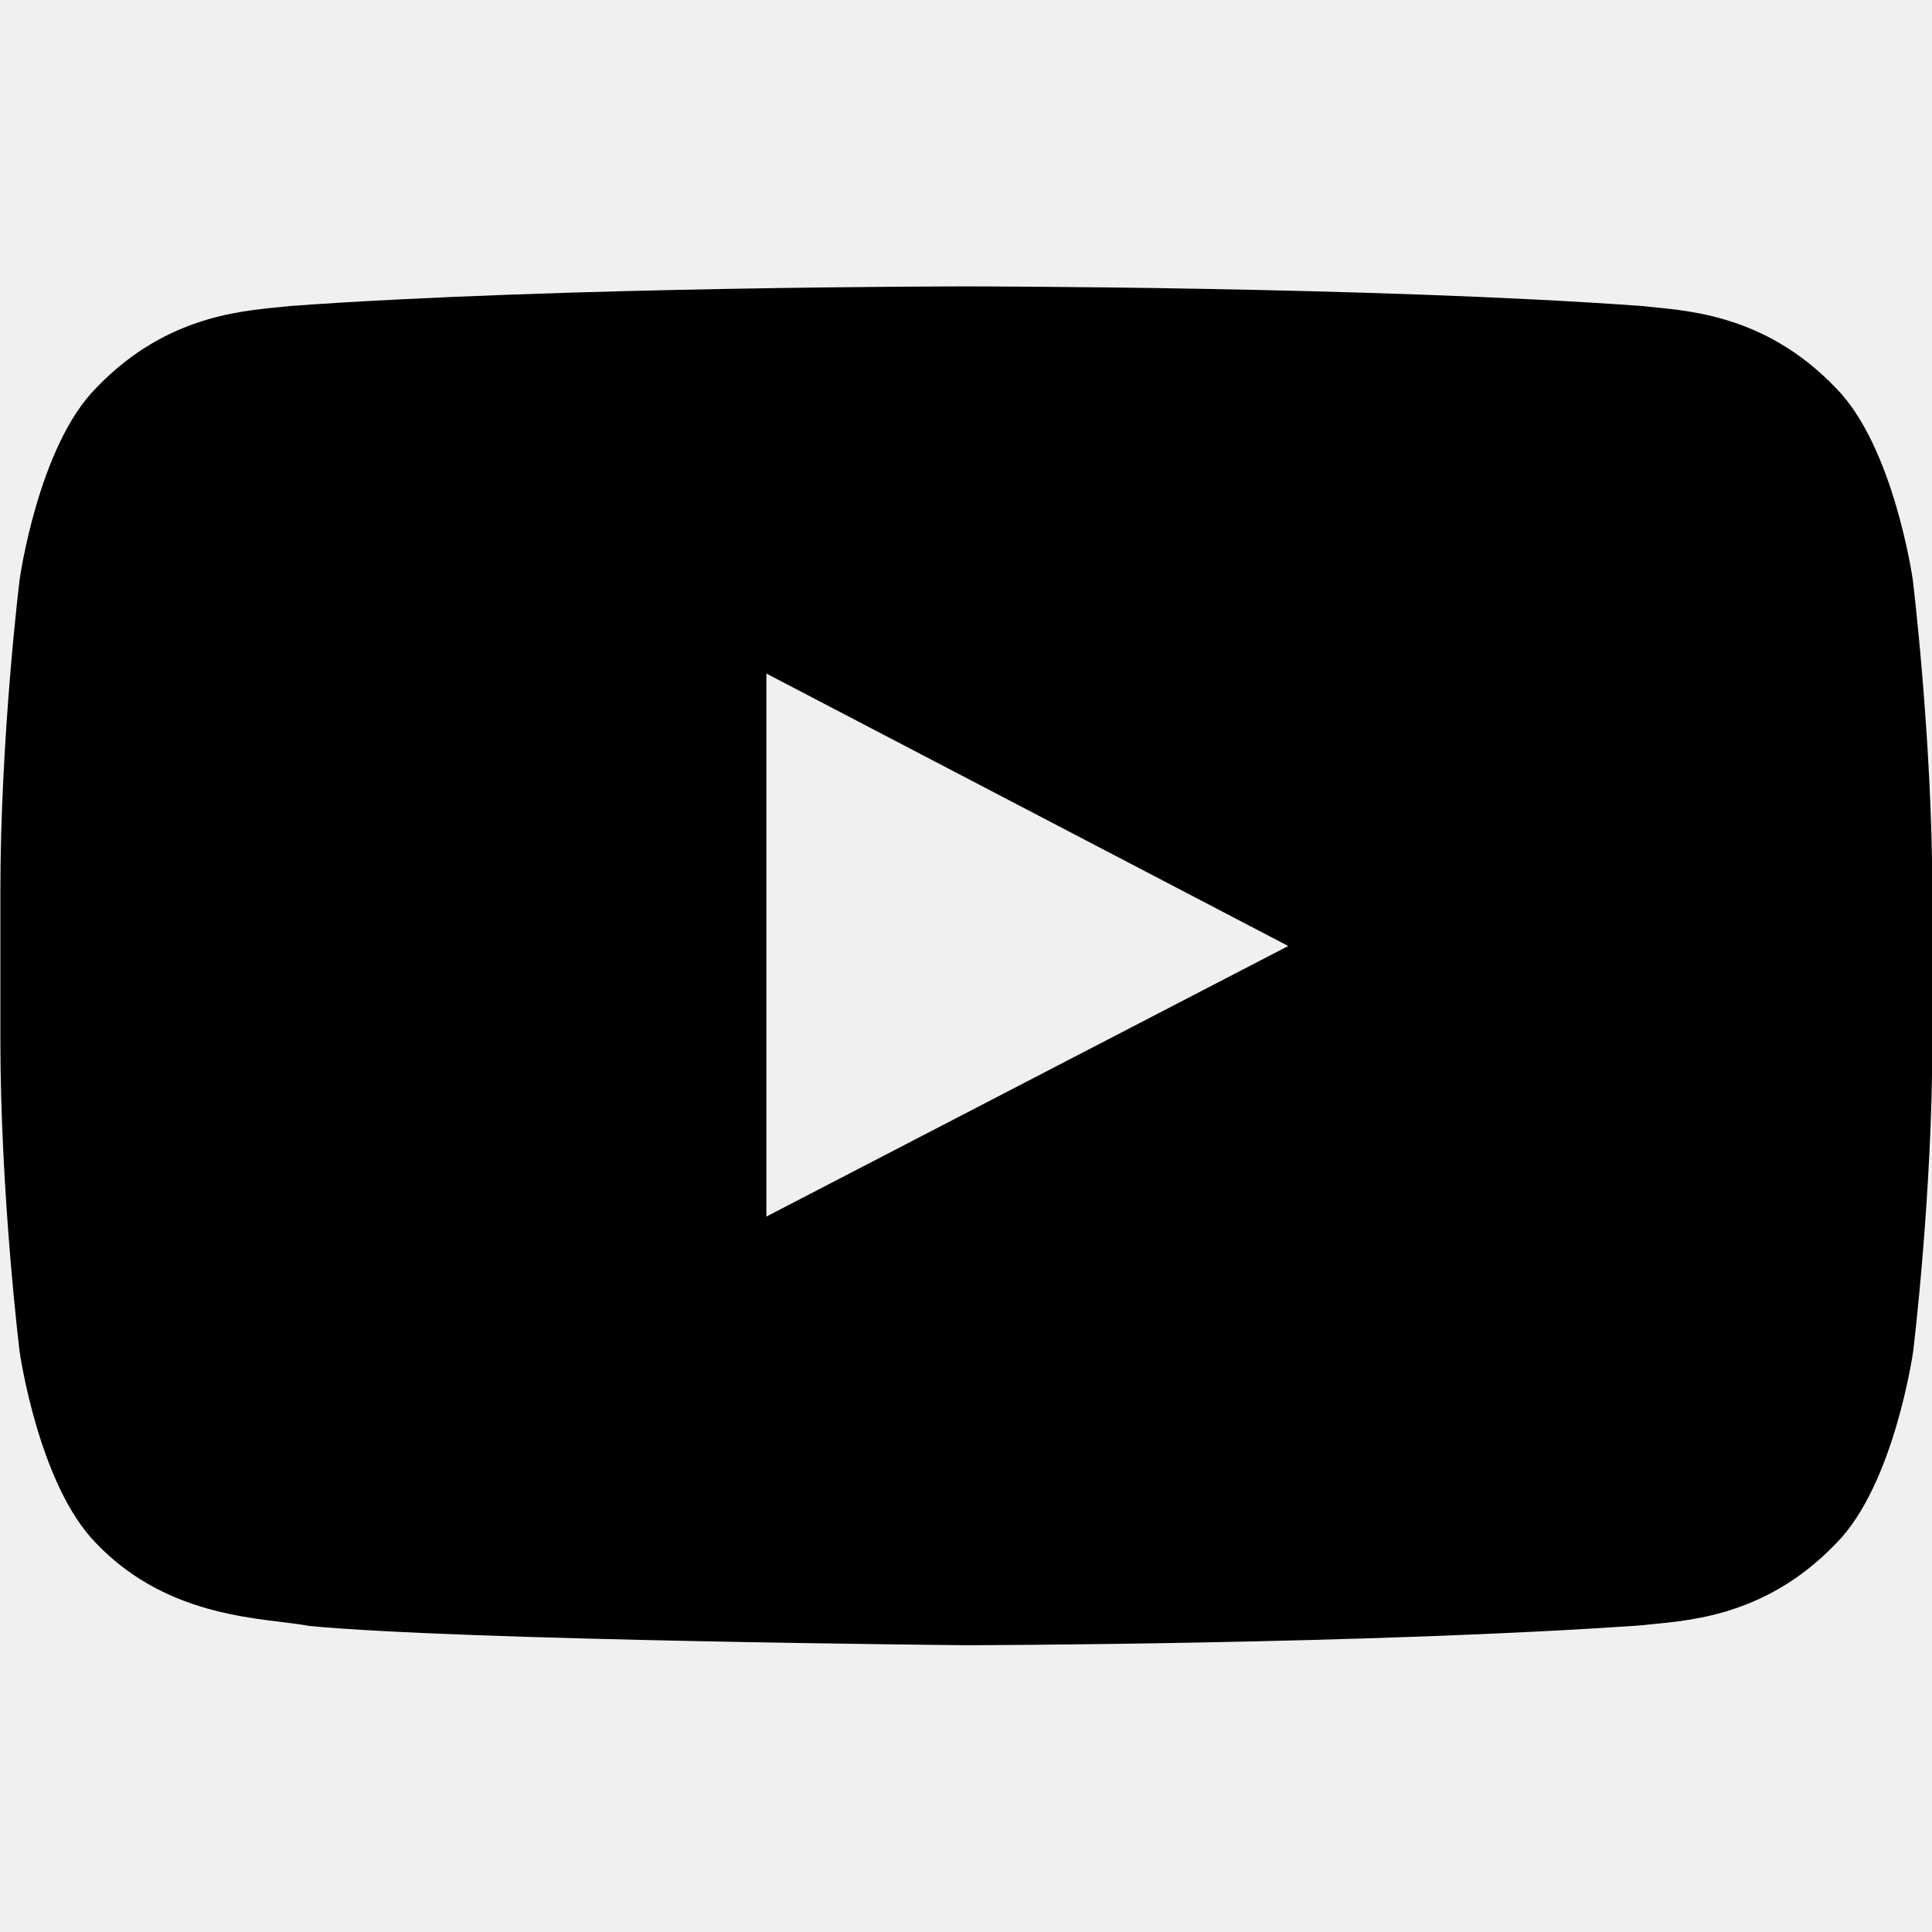
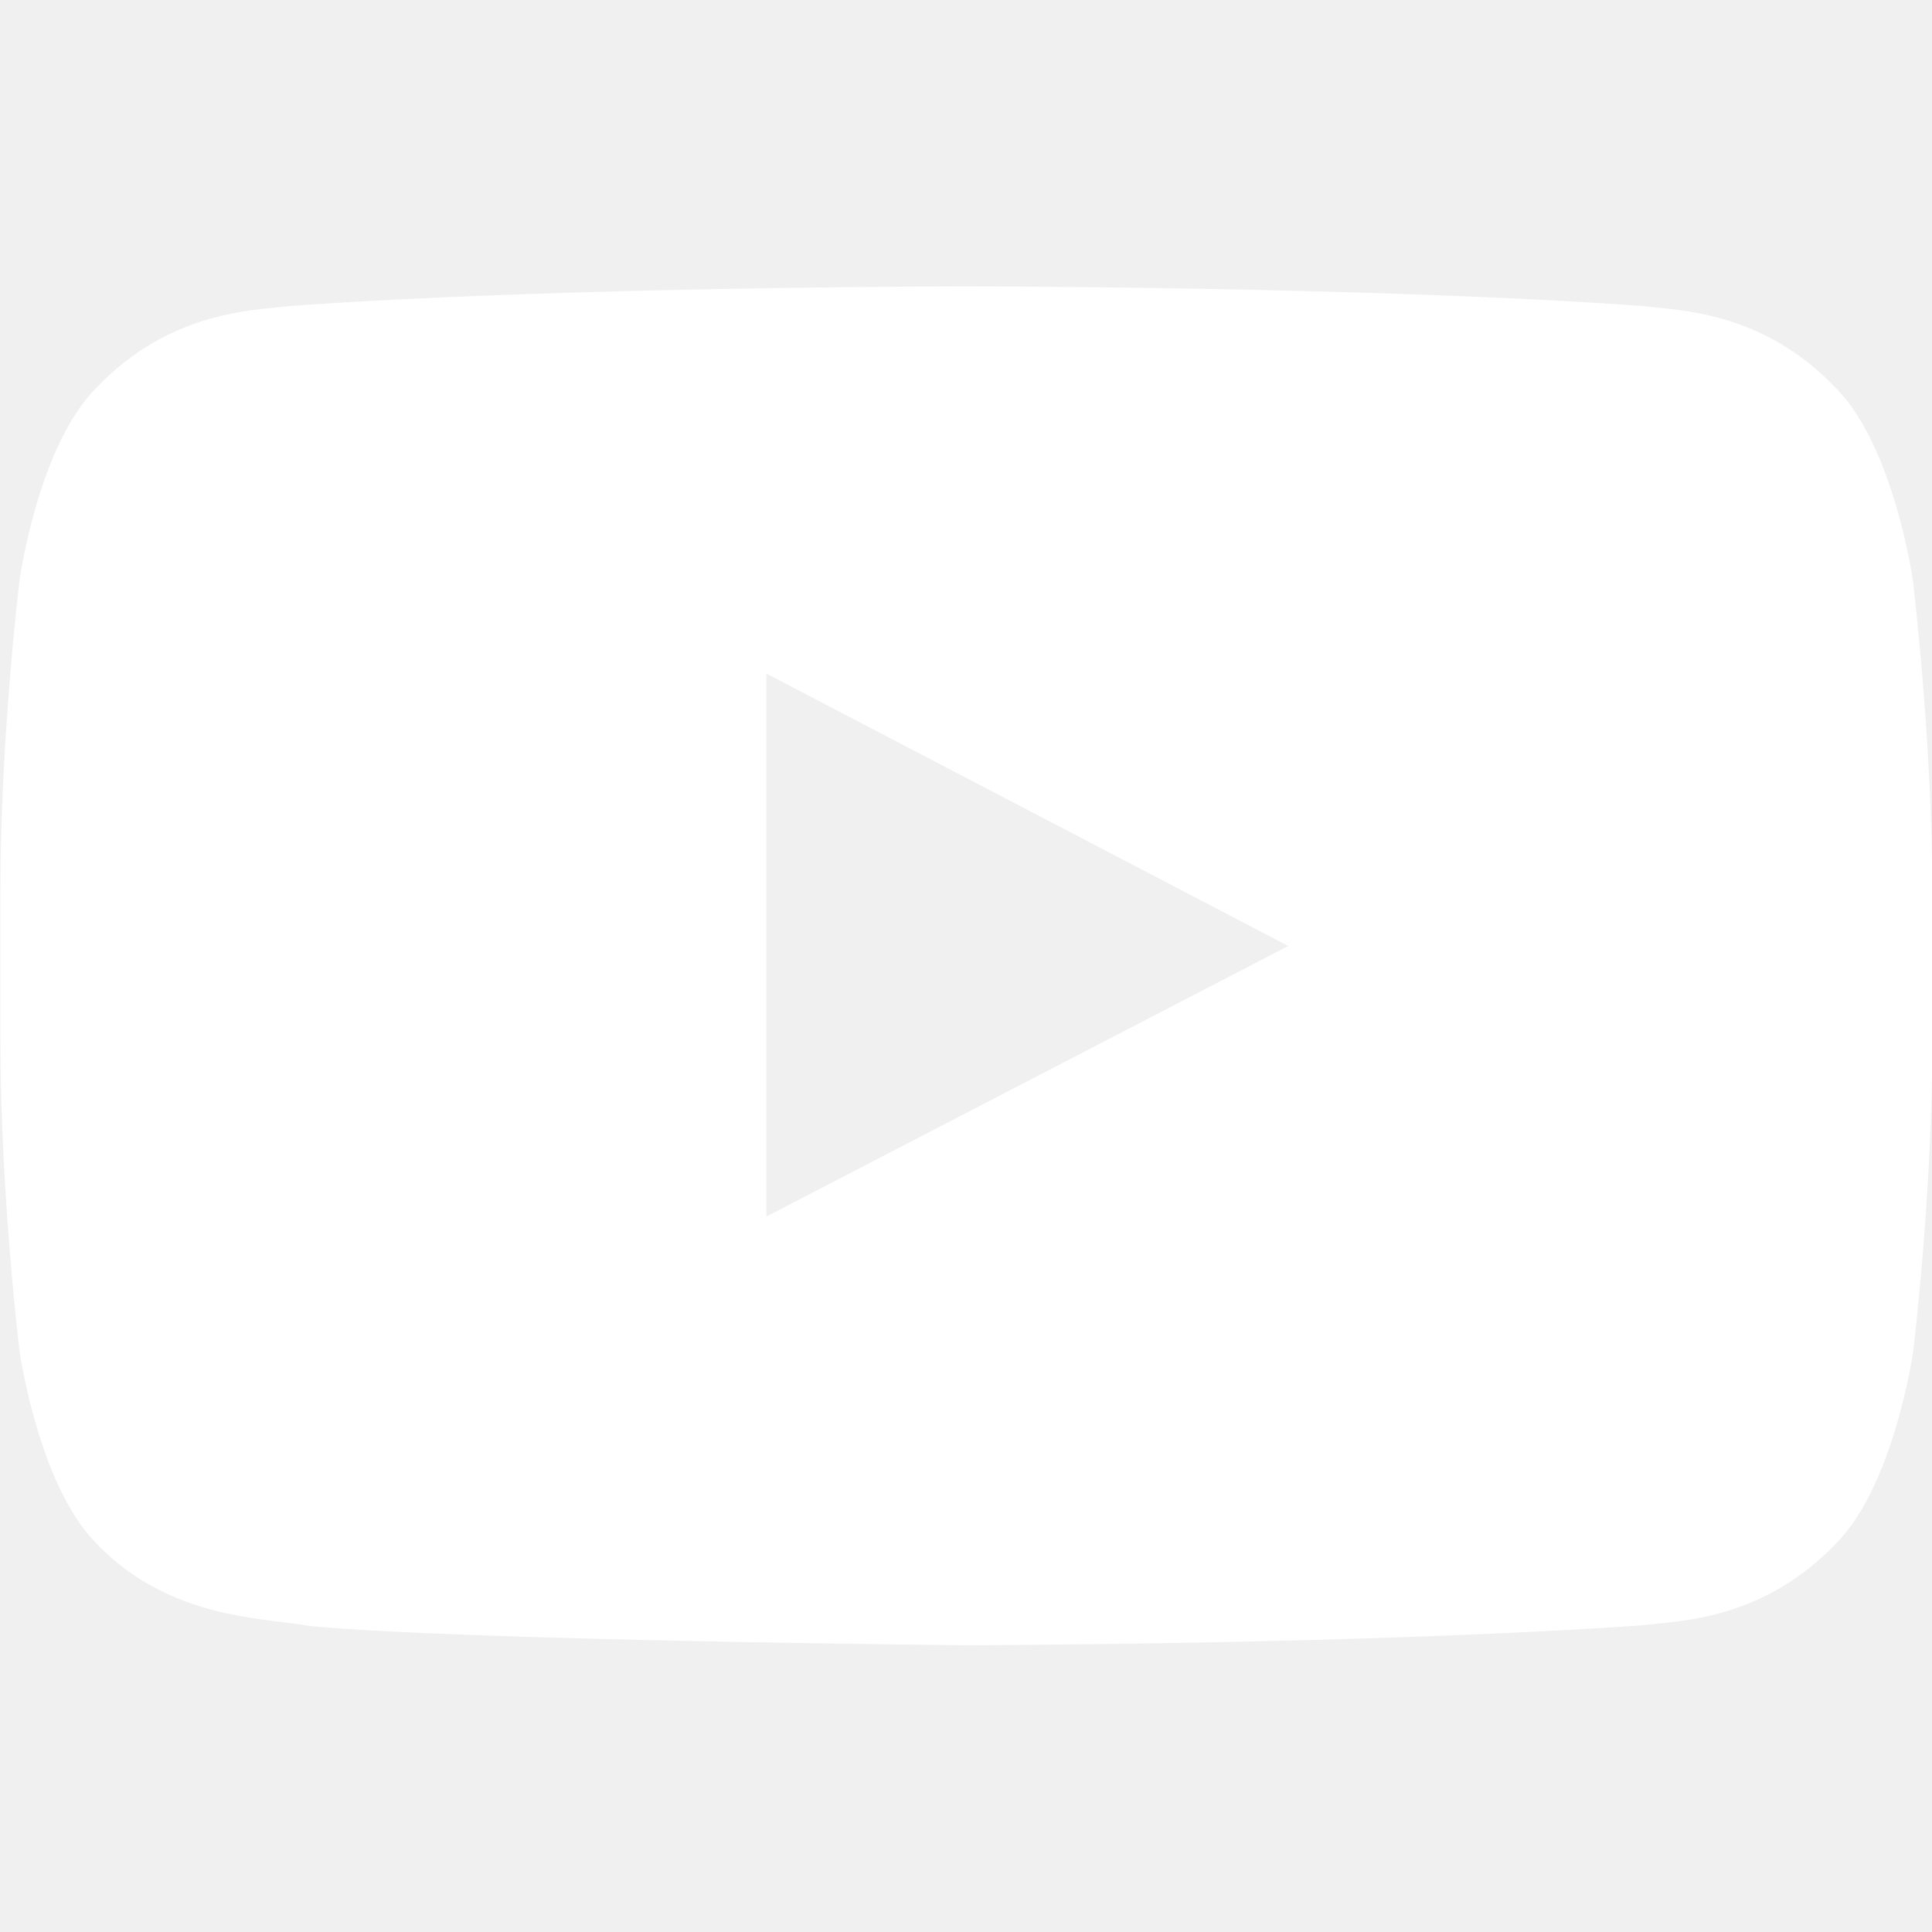
<svg xmlns="http://www.w3.org/2000/svg" version="1.1" width="512" height="512" viewBox="0 0 512 512">
  <g id="icomoon-ignore">
</g>
-   <path d="M506.9 153.6c0 0-5-35.3-20.4-50.8-19.5-20.4-41.3-20.5-51.3-21.7-71.6-5.2-179.1-5.2-179.1-5.2h-0.2c0 0-107.5 0-179.1 5.2-10 1.2-31.8 1.3-51.3 21.7-15.4 15.5-20.3 50.8-20.3 50.8s-5.1 41.4-5.1 82.9v38.8c0 41.4 5.1 82.9 5.1 82.9s5 35.3 20.3 50.8c19.5 20.4 45.1 19.7 56.5 21.9 41 3.9 174.1 5.1 174.1 5.1s107.6-0.2 179.2-5.3c10-1.2 31.8-1.3 51.3-21.7 15.4-15.5 20.4-50.8 20.4-50.8s5.1-41.4 5.1-82.9v-38.8c-0.1-41.4-5.2-82.9-5.2-82.9zM203.1 322.4v-143.9l138.3 72.2-138.3 71.7z" />
+   <path fill="white" d="M506.9 153.6c0 0-5-35.3-20.4-50.8-19.5-20.4-41.3-20.5-51.3-21.7-71.6-5.2-179.1-5.2-179.1-5.2h-0.2c0 0-107.5 0-179.1 5.2-10 1.2-31.8 1.3-51.3 21.7-15.4 15.5-20.3 50.8-20.3 50.8s-5.1 41.4-5.1 82.9v38.8c0 41.4 5.1 82.9 5.1 82.9s5 35.3 20.3 50.8c19.5 20.4 45.1 19.7 56.5 21.9 41 3.9 174.1 5.1 174.1 5.1s107.6-0.2 179.2-5.3c10-1.2 31.8-1.3 51.3-21.7 15.4-15.5 20.4-50.8 20.4-50.8s5.1-41.4 5.1-82.9v-38.8c-0.1-41.4-5.2-82.9-5.2-82.9zM203.1 322.4v-143.9l138.3 72.2-138.3 71.7z" />
</svg>
